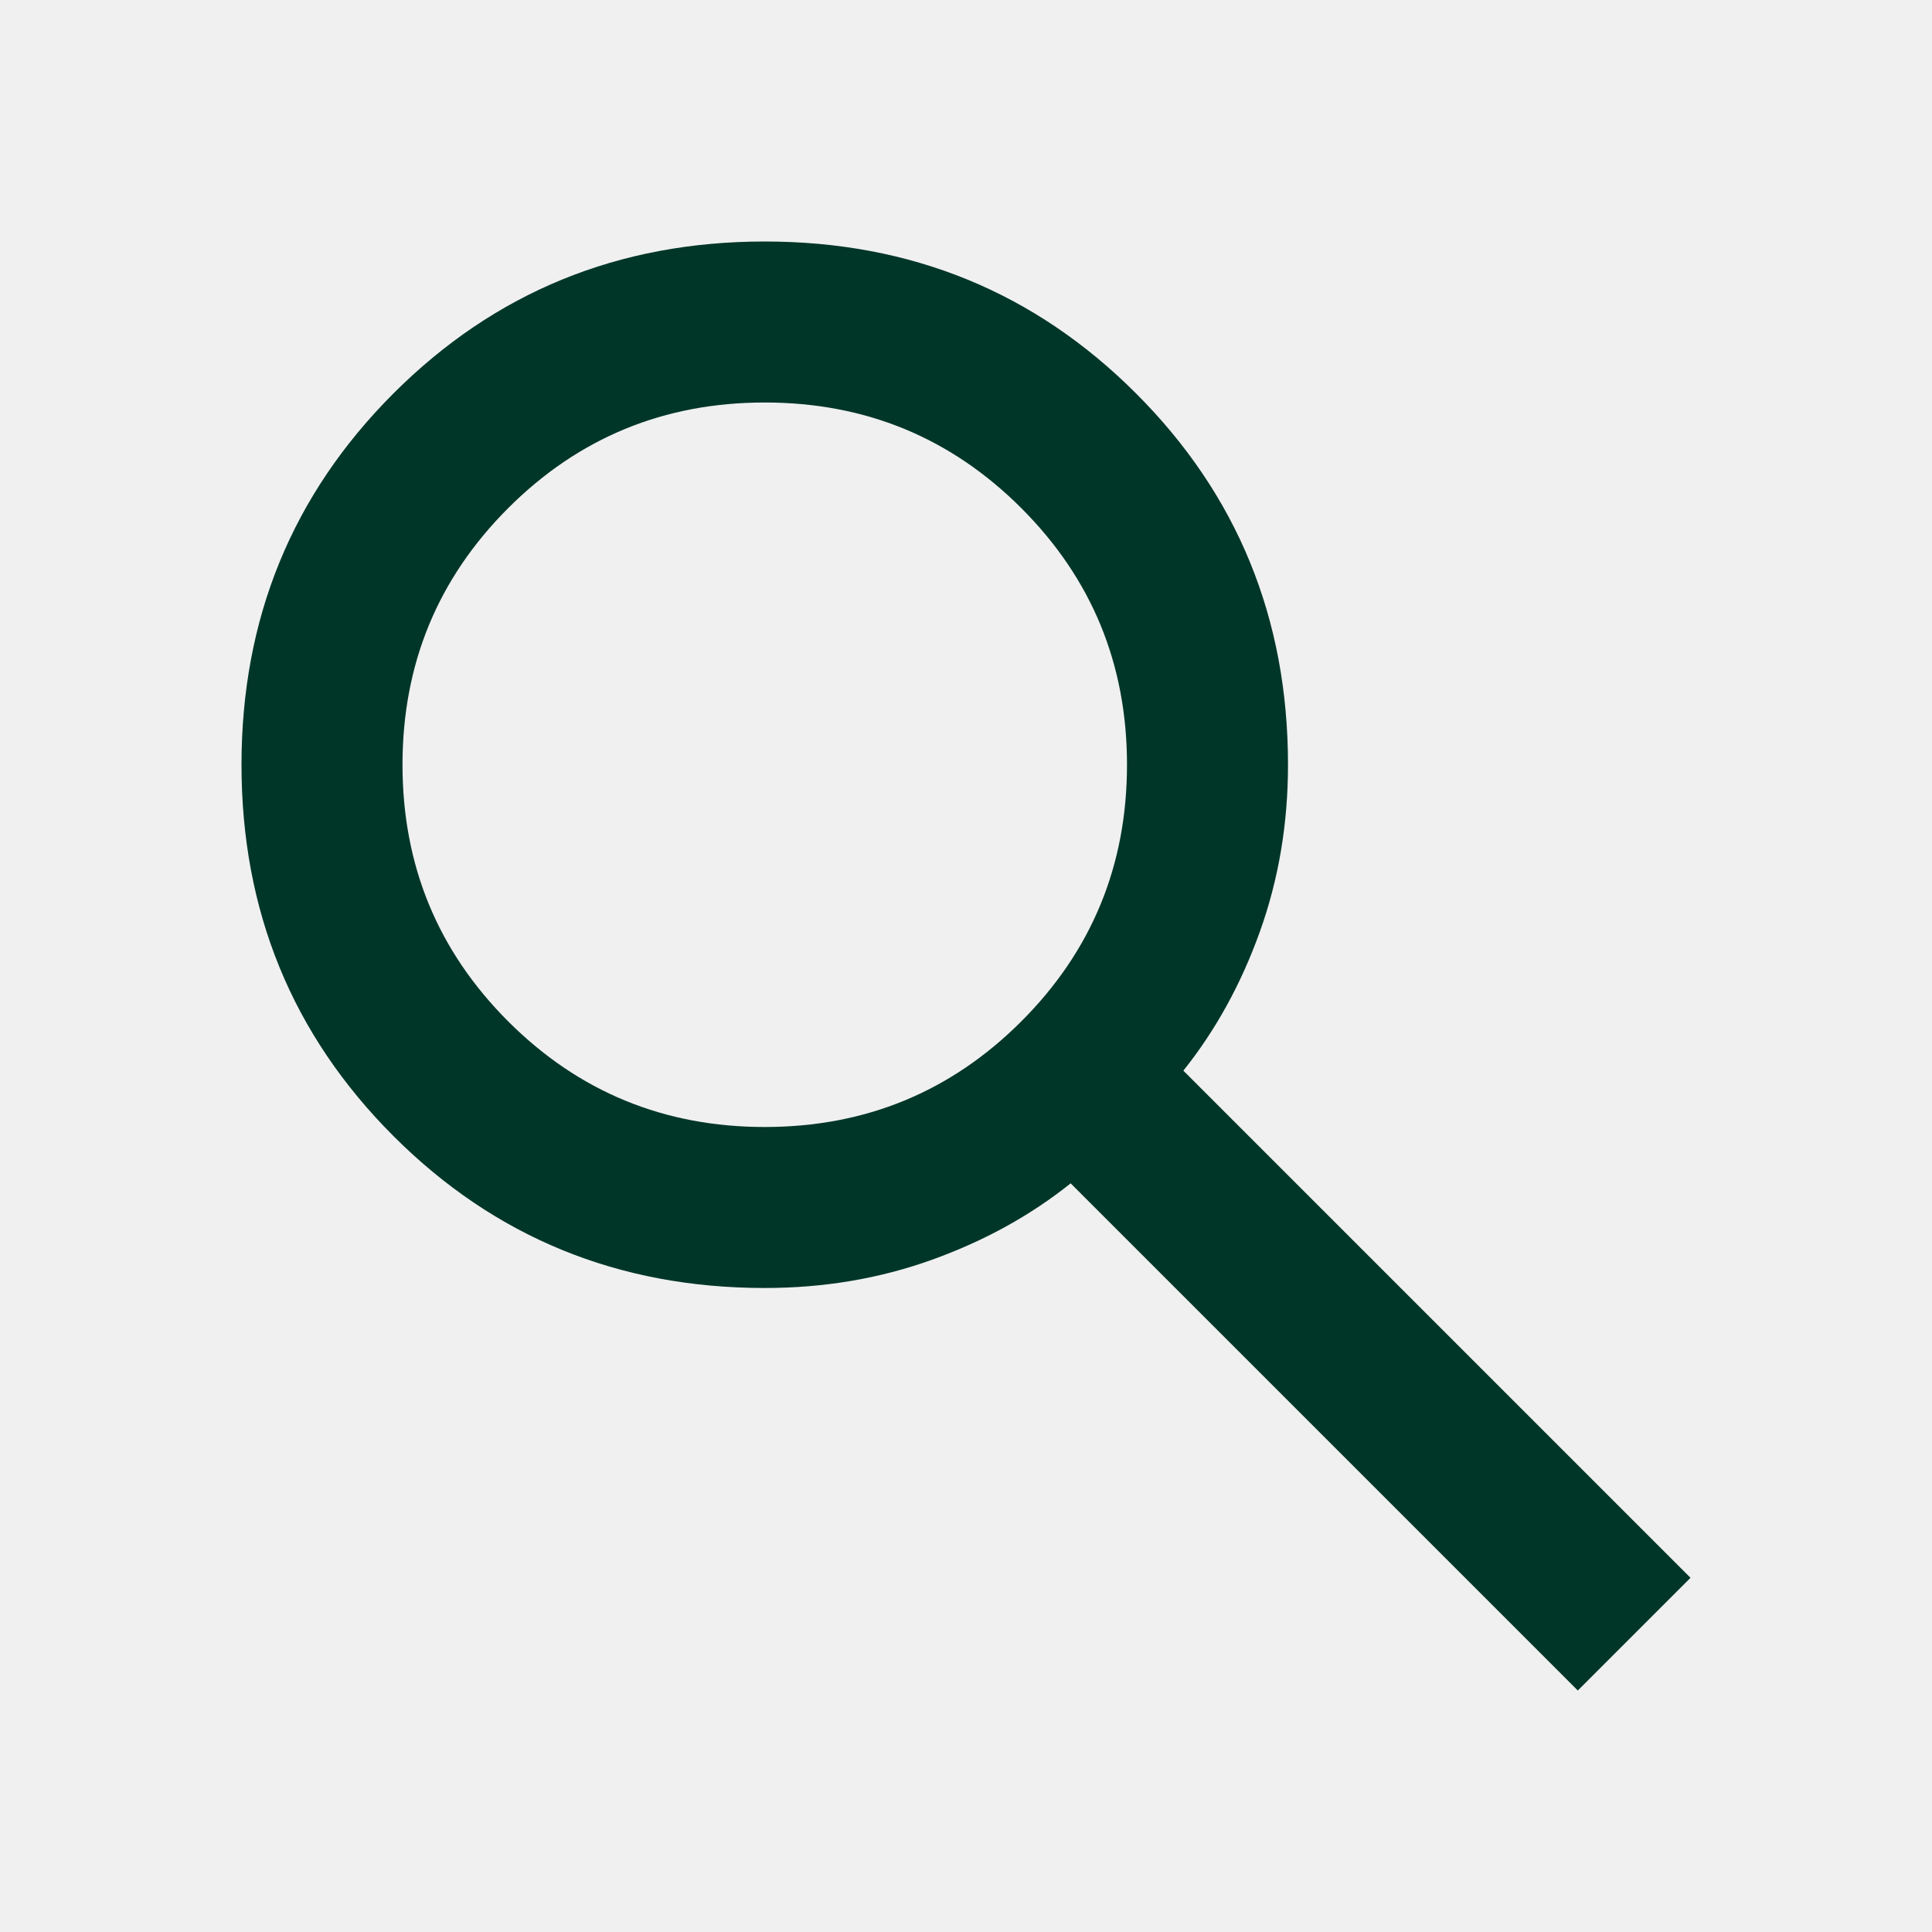
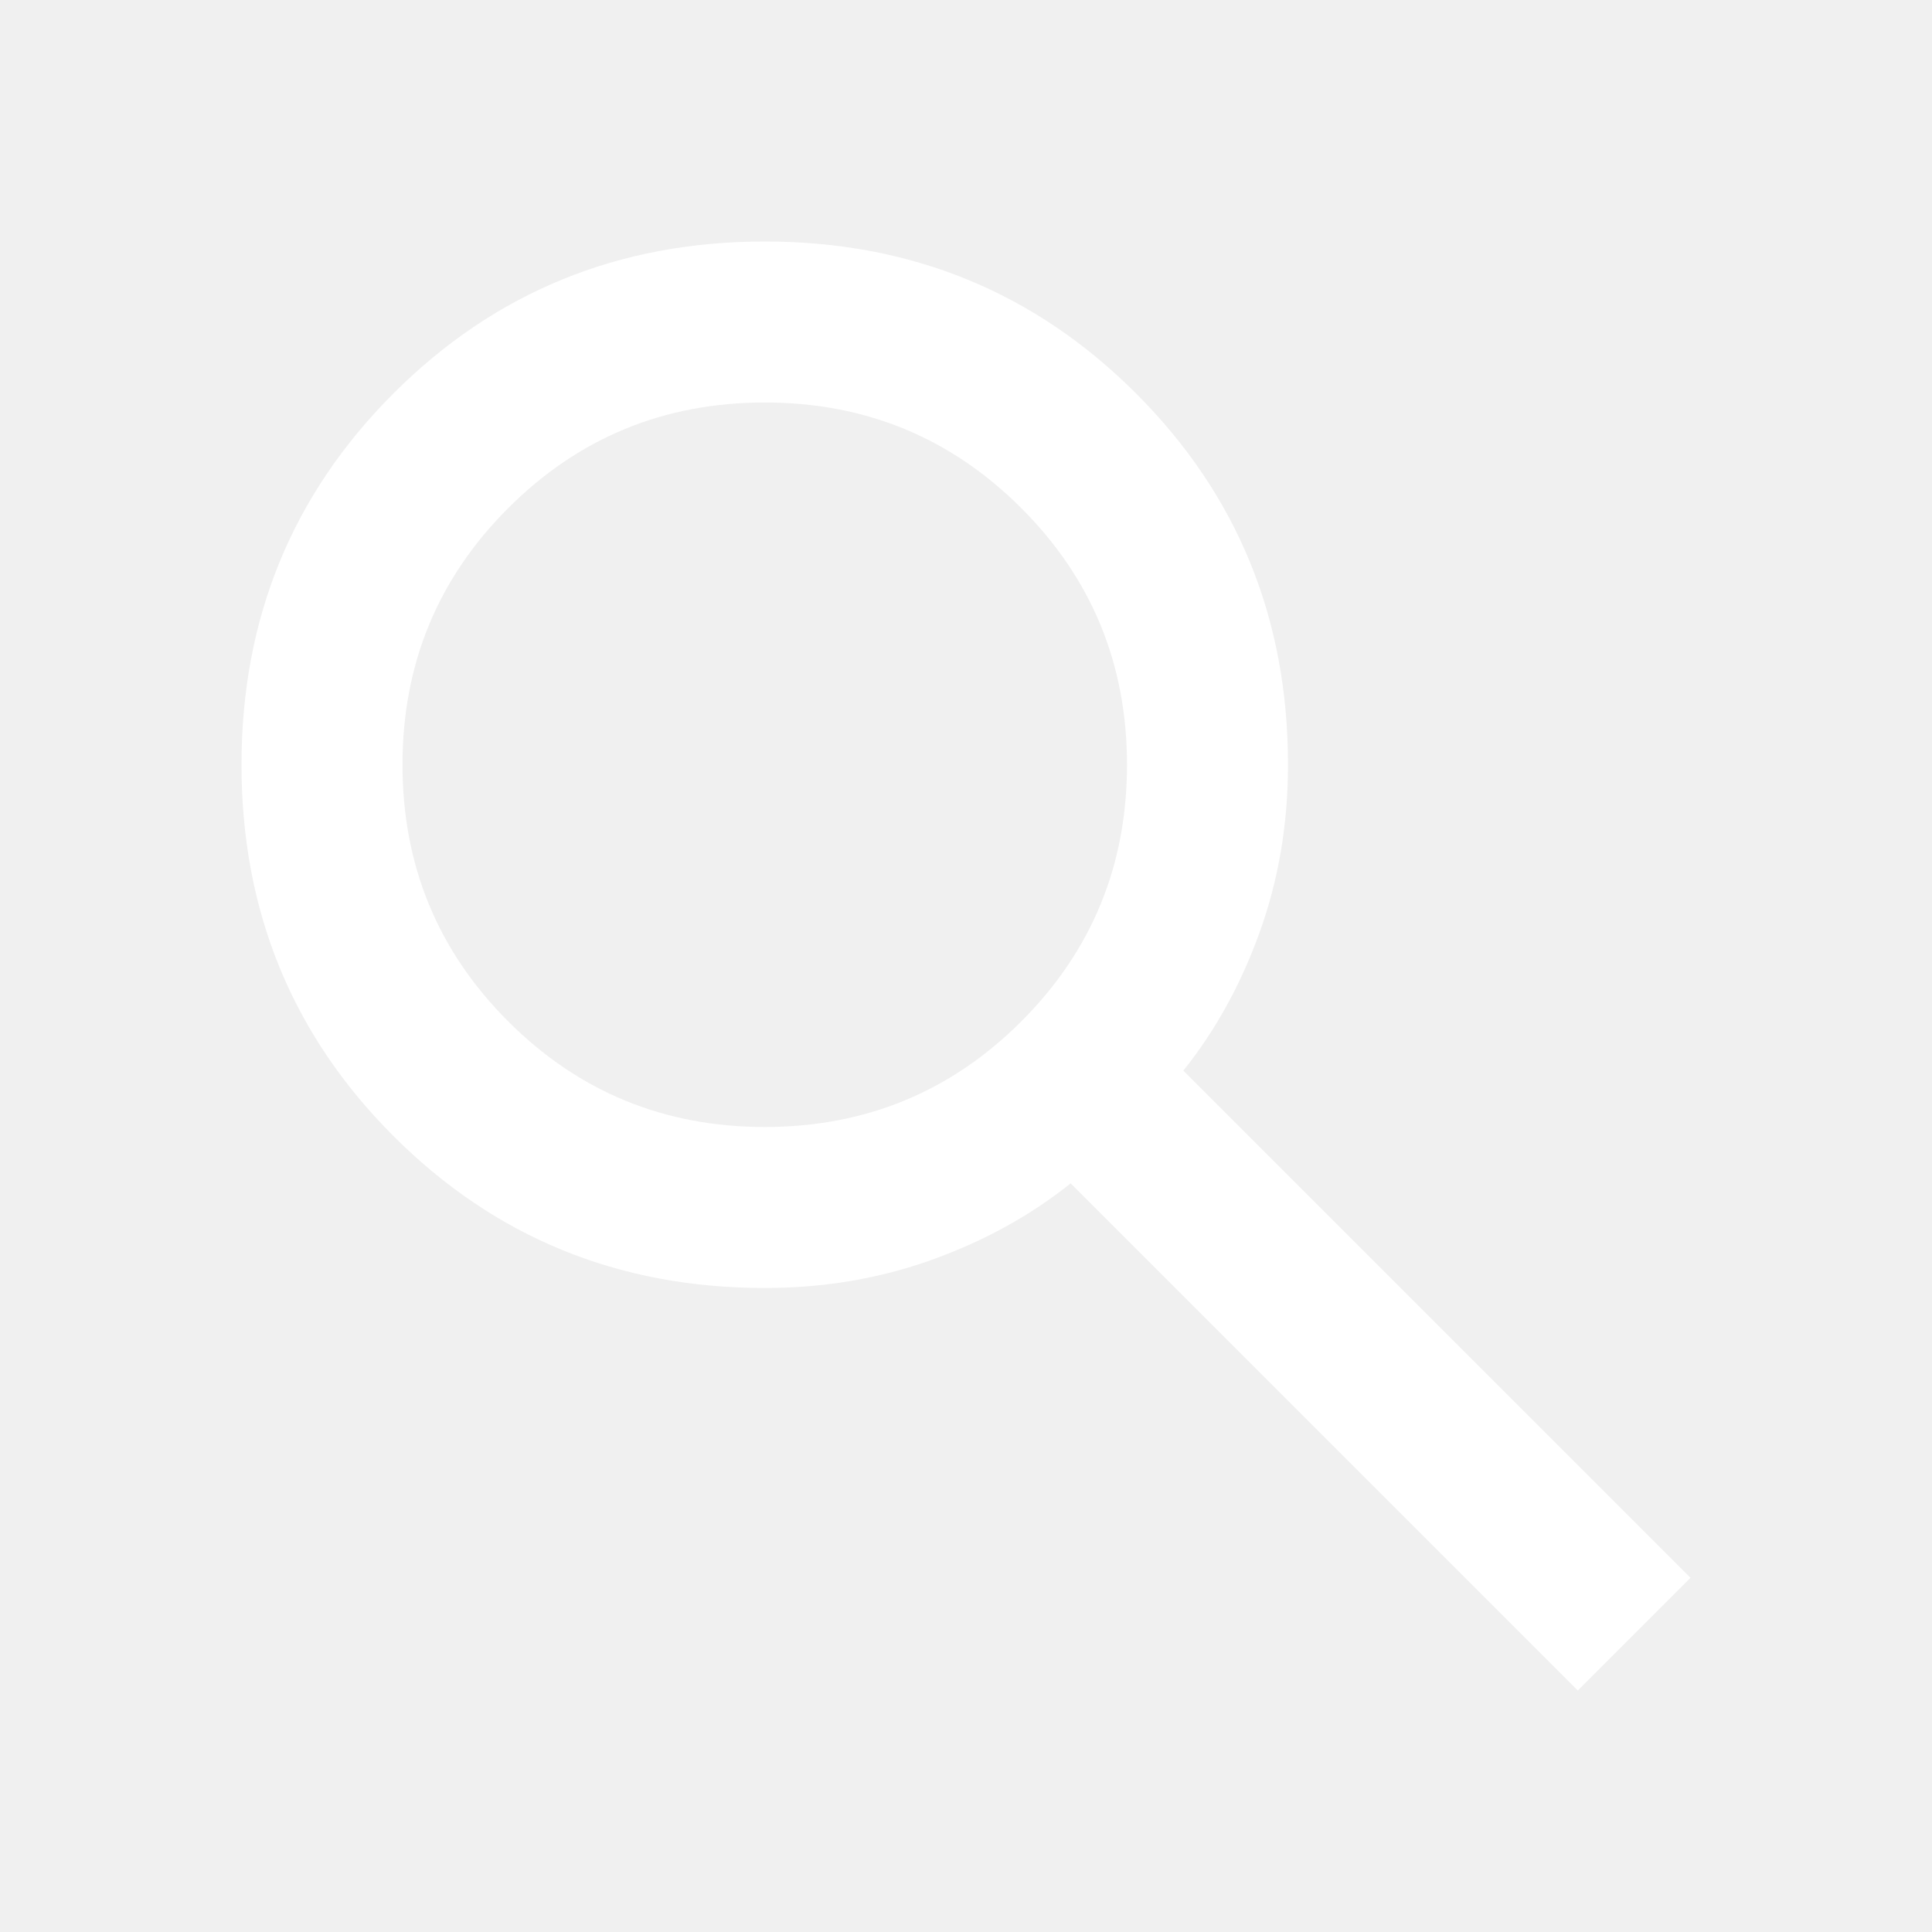
- <svg xmlns="http://www.w3.org/2000/svg" height="24px" viewBox="0 -960 960 960" width="24px" fill="#003628">
+ <svg xmlns="http://www.w3.org/2000/svg" height="24px" viewBox="0 -960 960 960" width="24px" fill="#fff">
  <path d="M784-120 532-372q-30 24-69 38t-83 14q-109 0-184.5-75.5T120-580q0-109 75.5-184.5T380-840q109 0 184.5 75.5T640-580q0 44-14 83t-38 69l252 252-56 56ZM380-400q75 0 127.5-52.5T560-580q0-75-52.5-127.5T380-760q-75 0-127.5 52.5T200-580q0 75 52.5 127.5T380-400Z" />
</svg>
